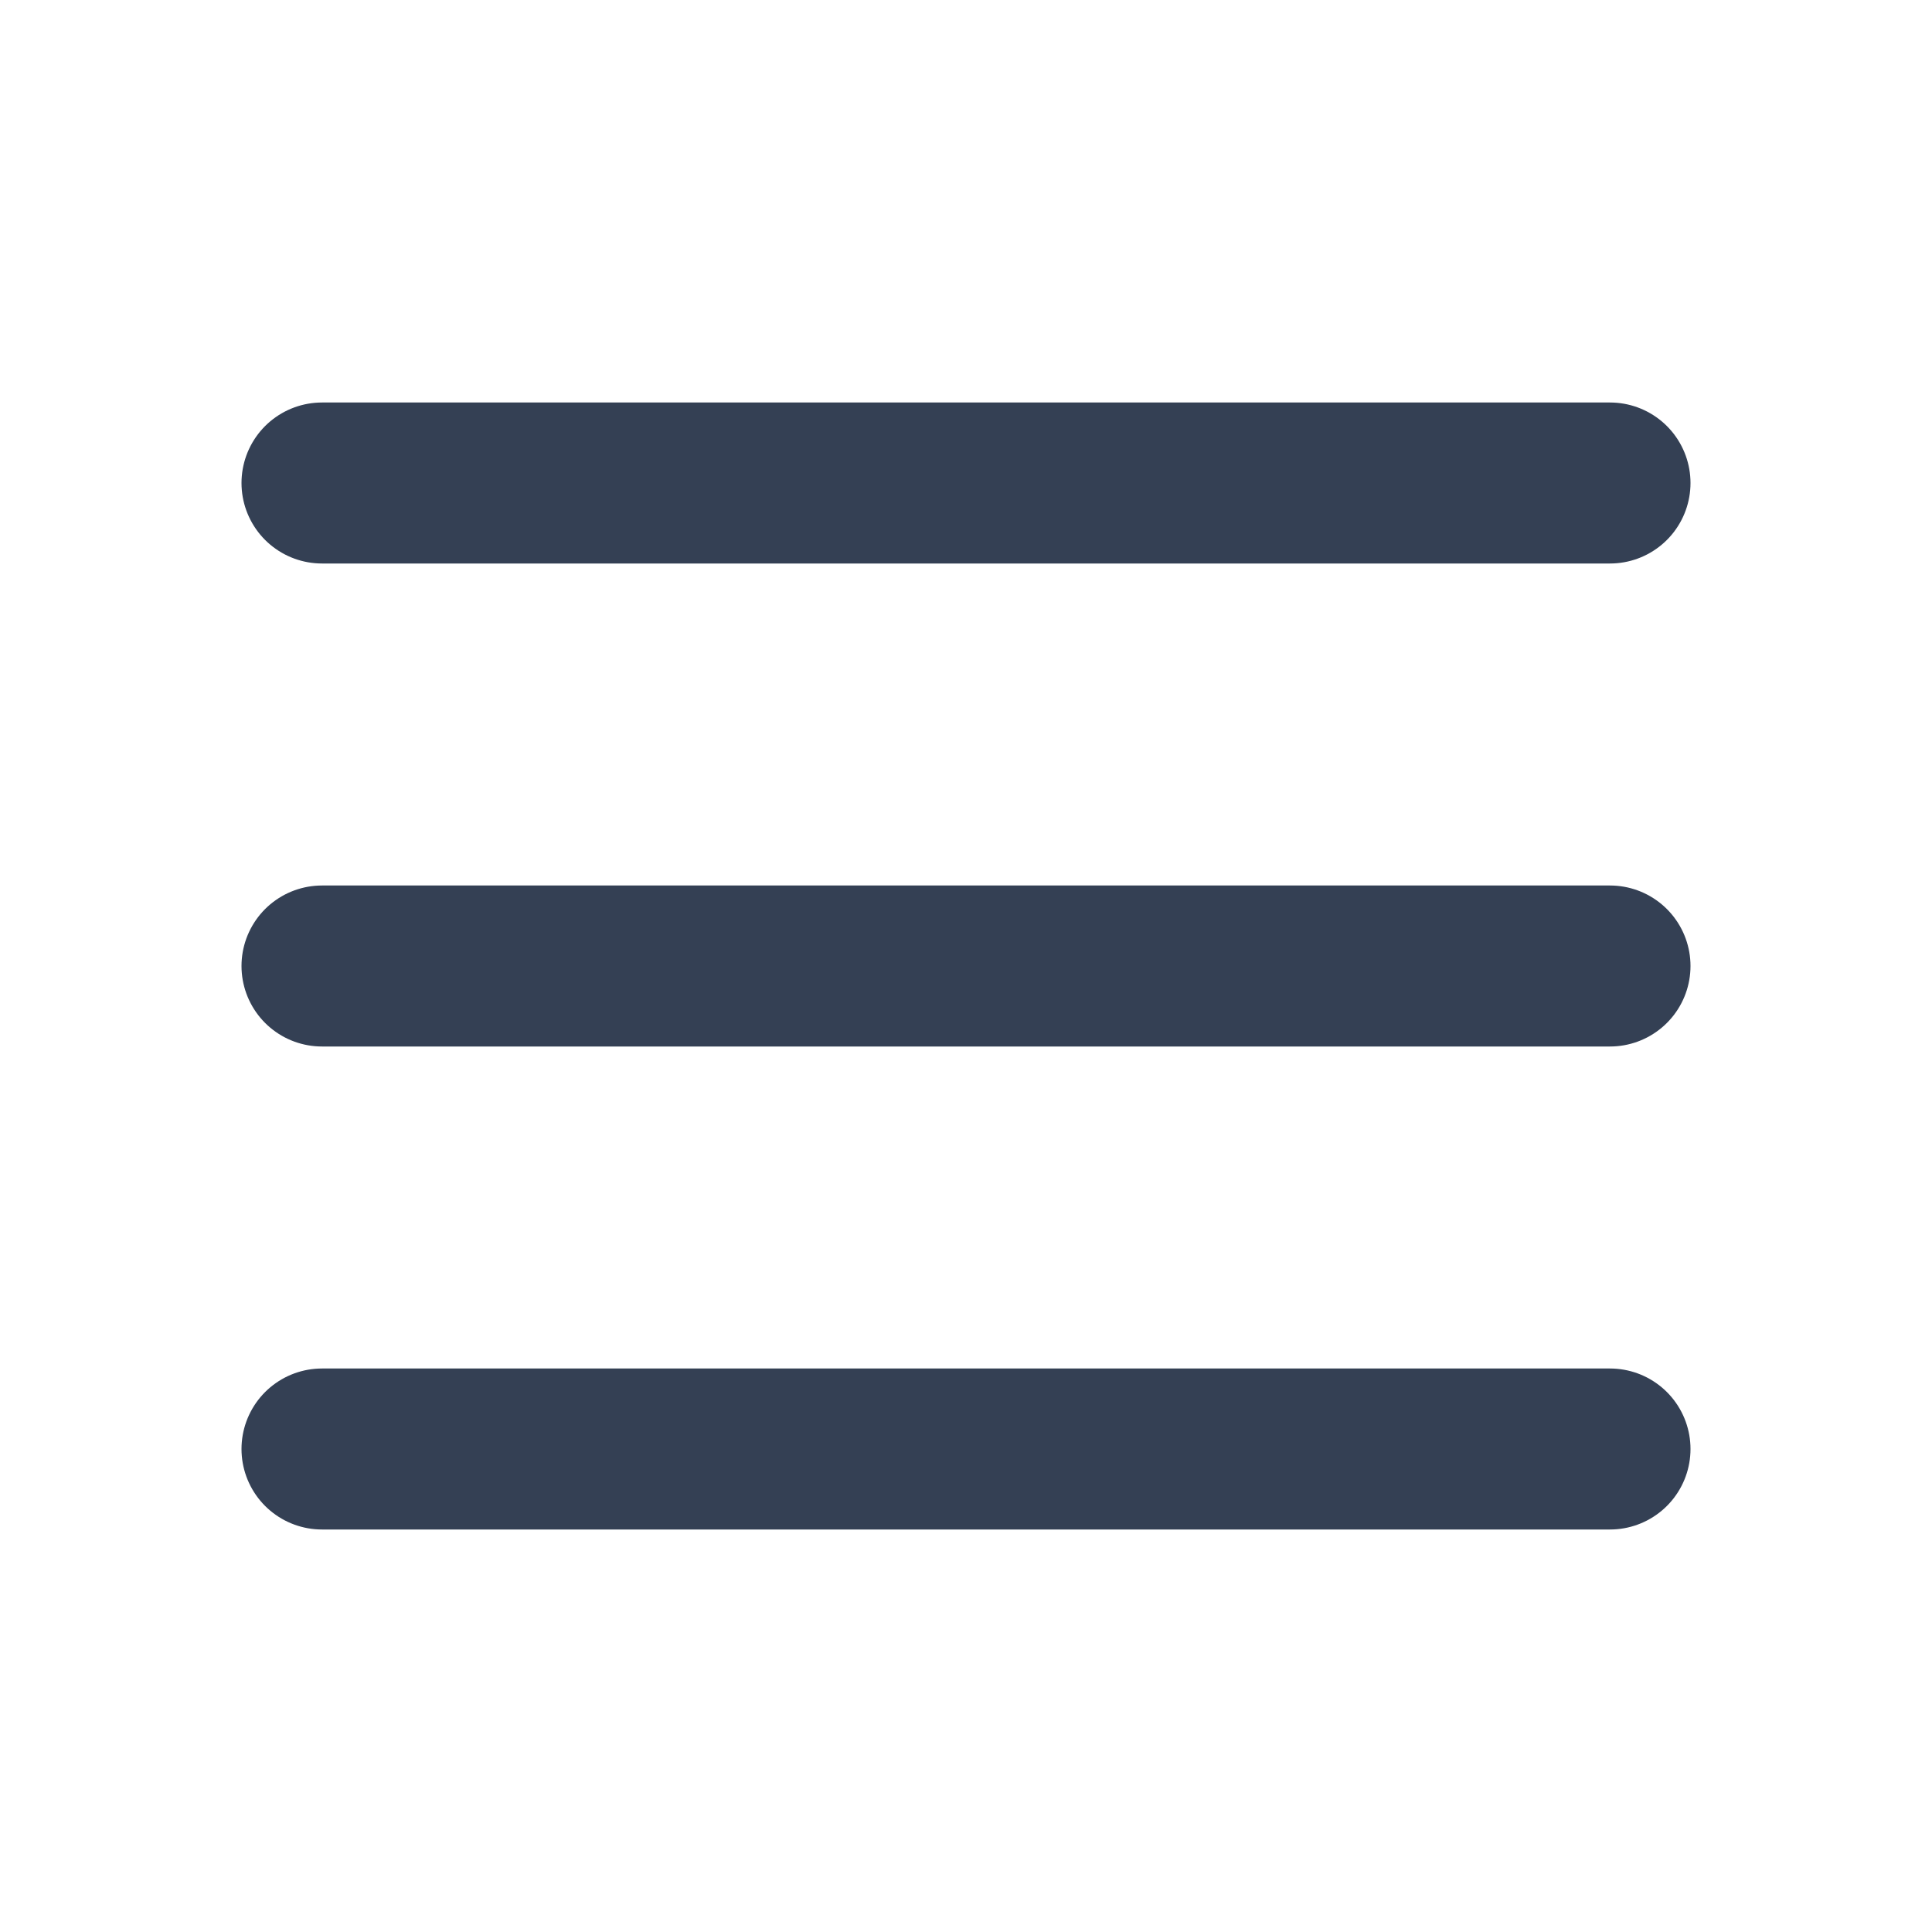
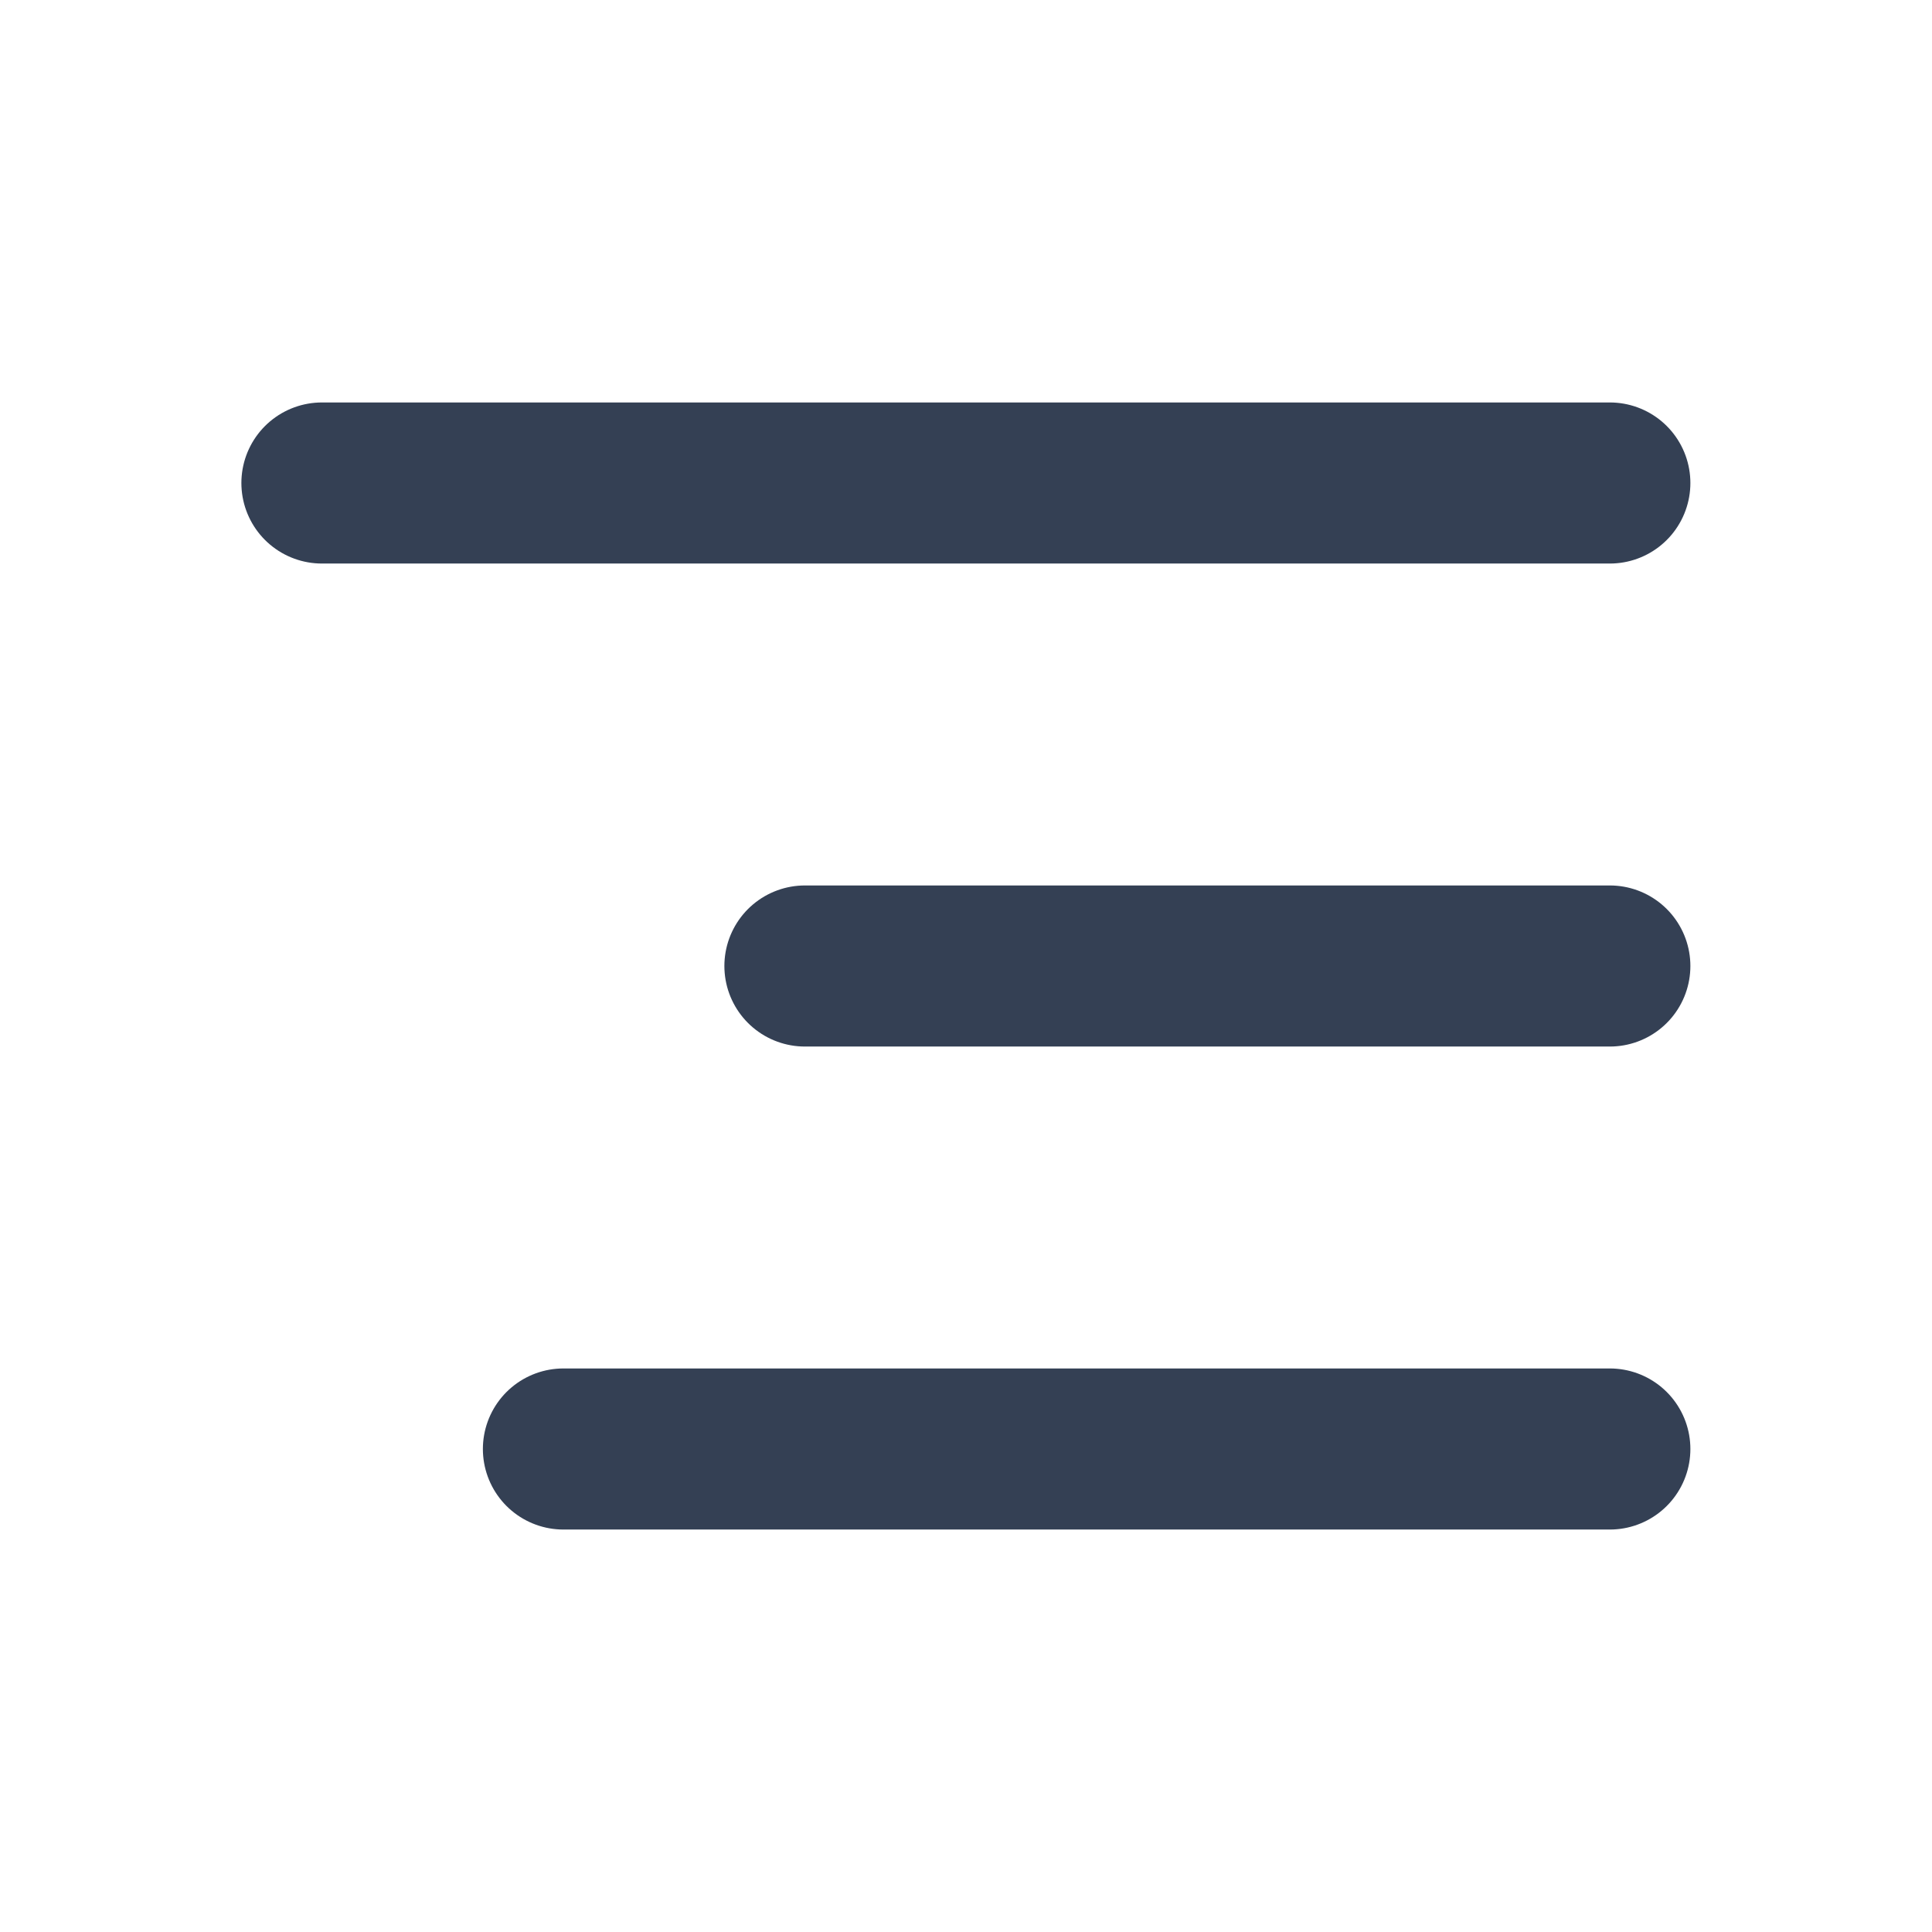
- <svg xmlns="http://www.w3.org/2000/svg" width="800px" height="800px" viewBox="0 0 24 24" fill="none">
-   <g id="SVGRepo_bgCarrier" stroke-width="0" />
-   <g id="SVGRepo_tracerCarrier" stroke-linecap="round" stroke-linejoin="round" />
-   <g id="SVGRepo_iconCarrier">
-     <path d="M4 18L20 18" stroke="#344054" stroke-width="2" stroke-linecap="round" />
-     <path d="M4 12L20 12" stroke="#344054" stroke-width="2" stroke-linecap="round" />
-     <path d="M4 6L20 6" stroke="#344054" stroke-width="2" stroke-linecap="round" />
-   </g>
+ <svg xmlns="http://www.w3.org/2000/svg" id="Layer_1" version="1.1" viewBox="0 0 800 800">
+   <defs>
+     <style>
+       .st0 {
+         fill: none;
+         stroke: #344054;
+         stroke-linecap: round;
+         stroke-miterlimit: 133.3;
+         stroke-width: 66.7px;
+       }
+     </style>
+   </defs>
+   <path class="st0" d="M233.3,600h433.3" />
+   <path class="st0" d="M333.3,400h333.3" />
+   <path class="st0" d="M133.3,200h533.3" />
</svg>
